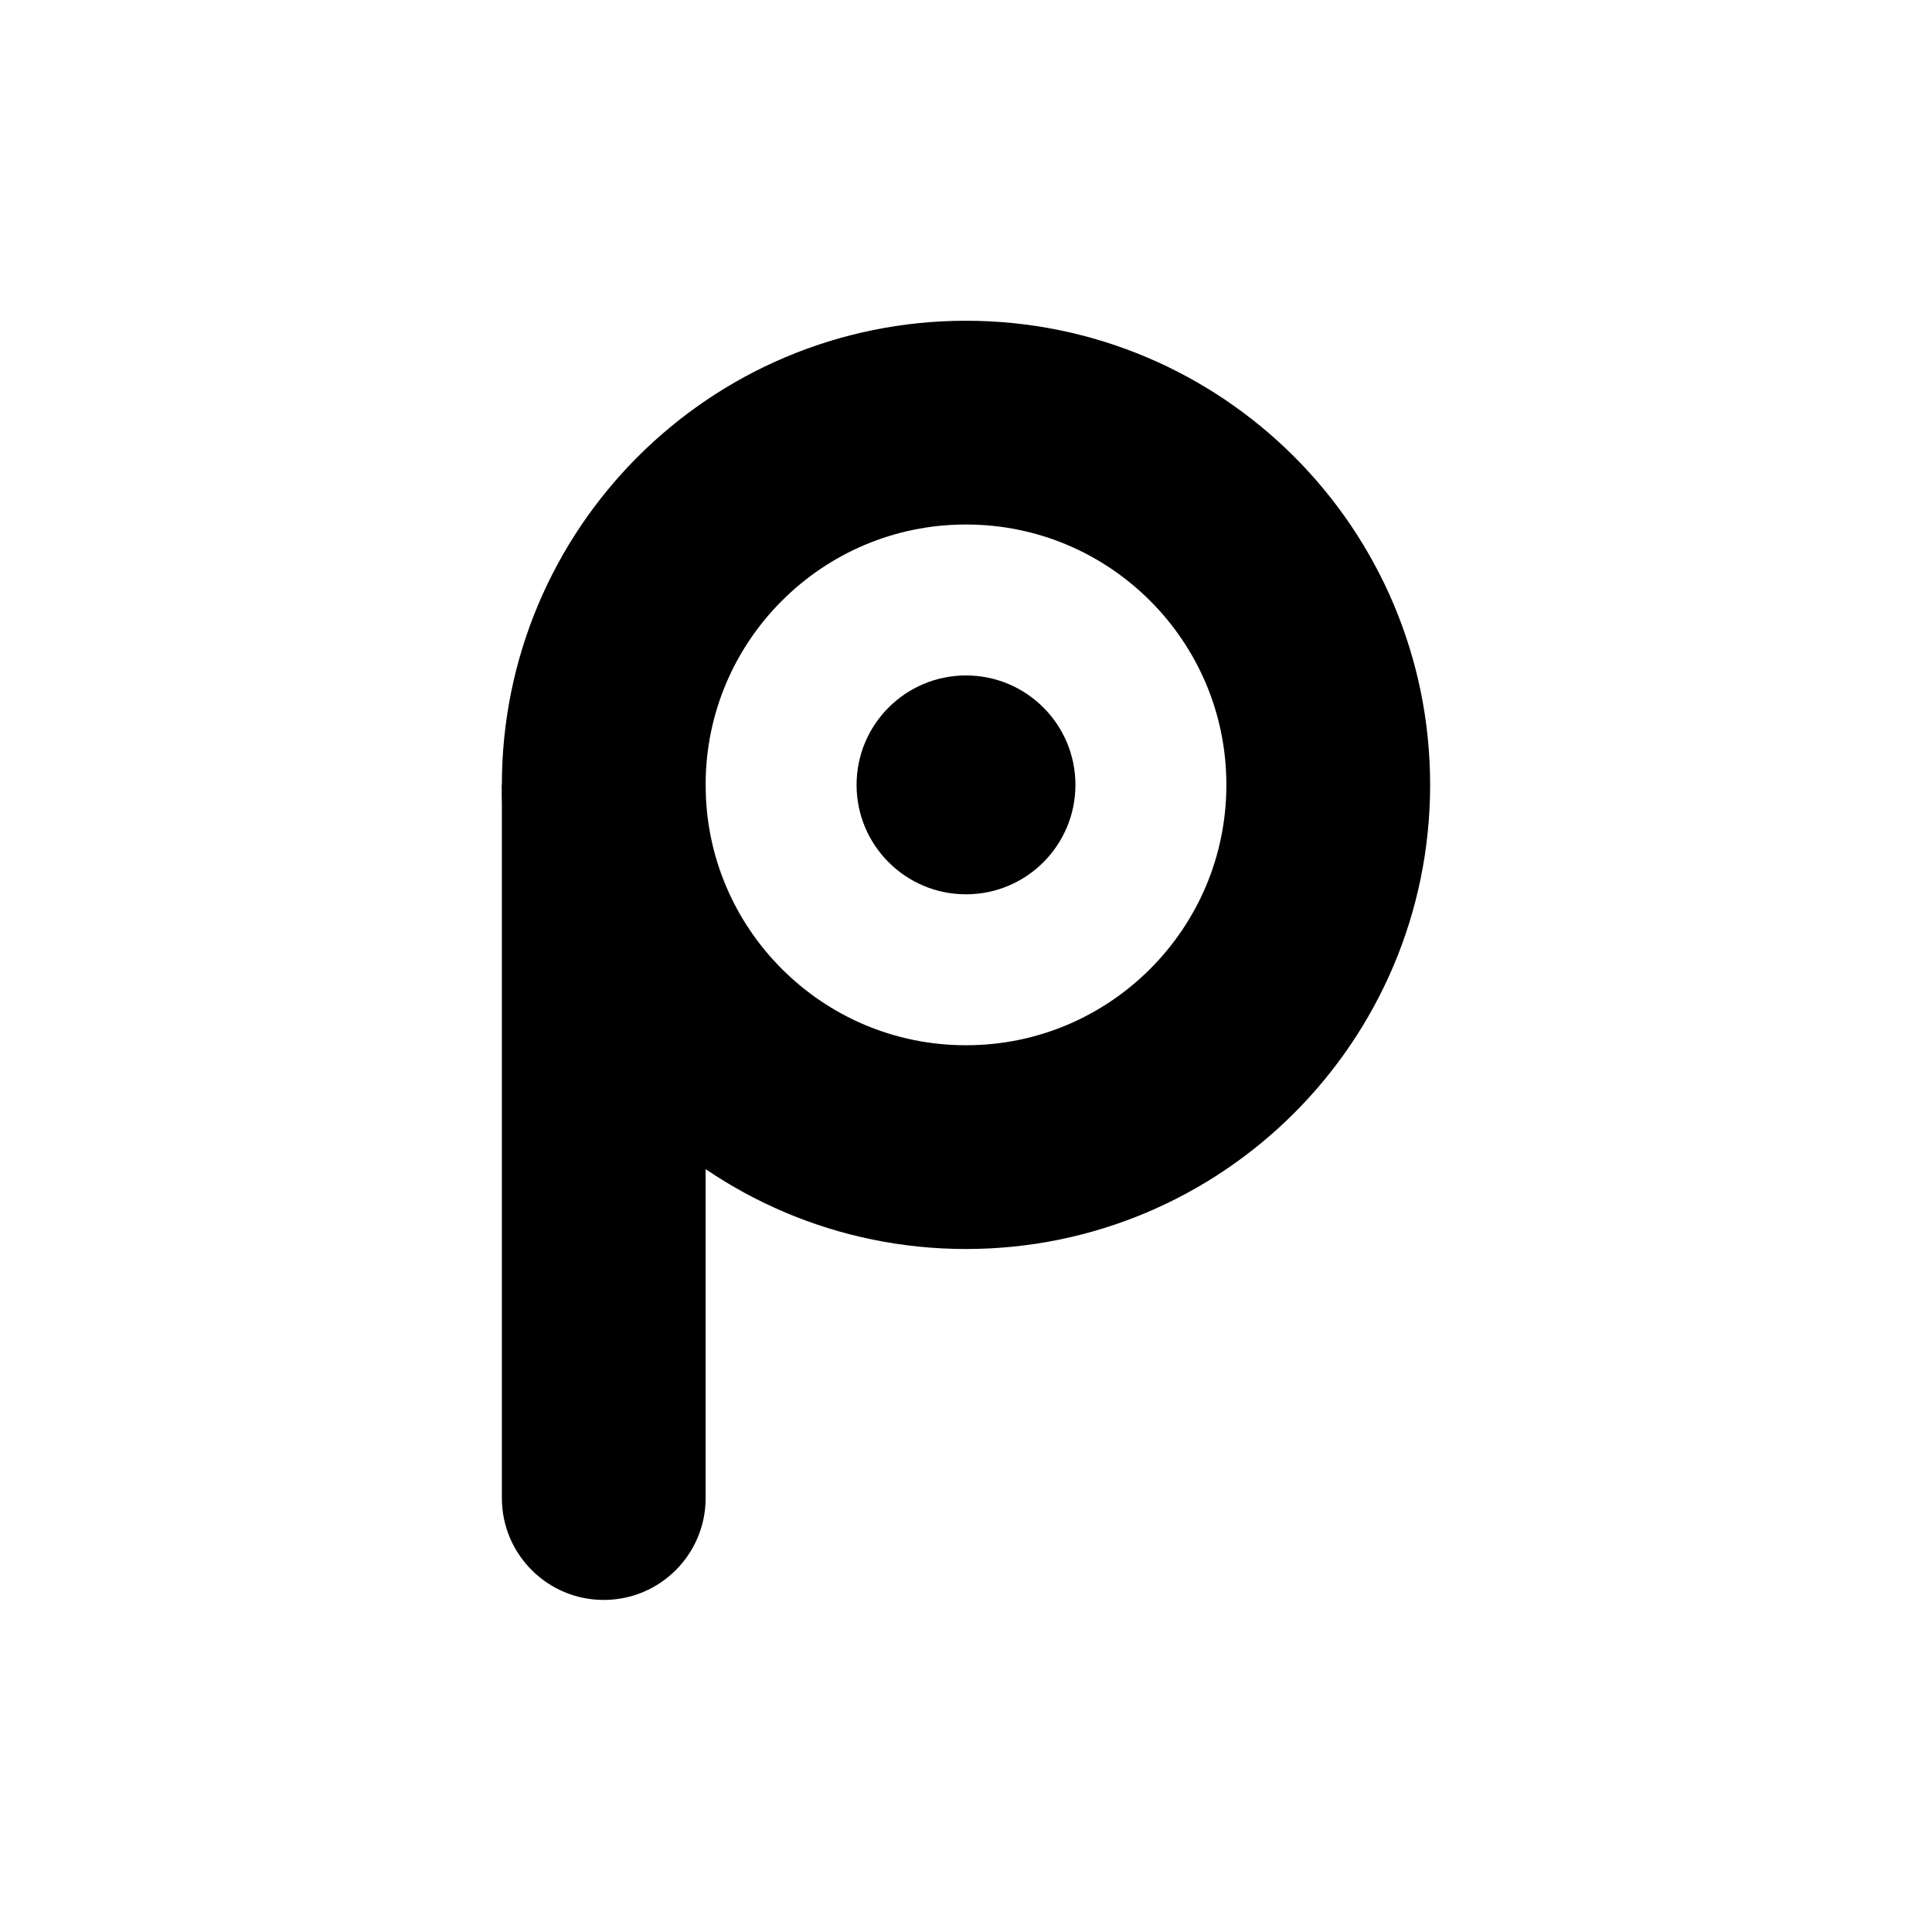
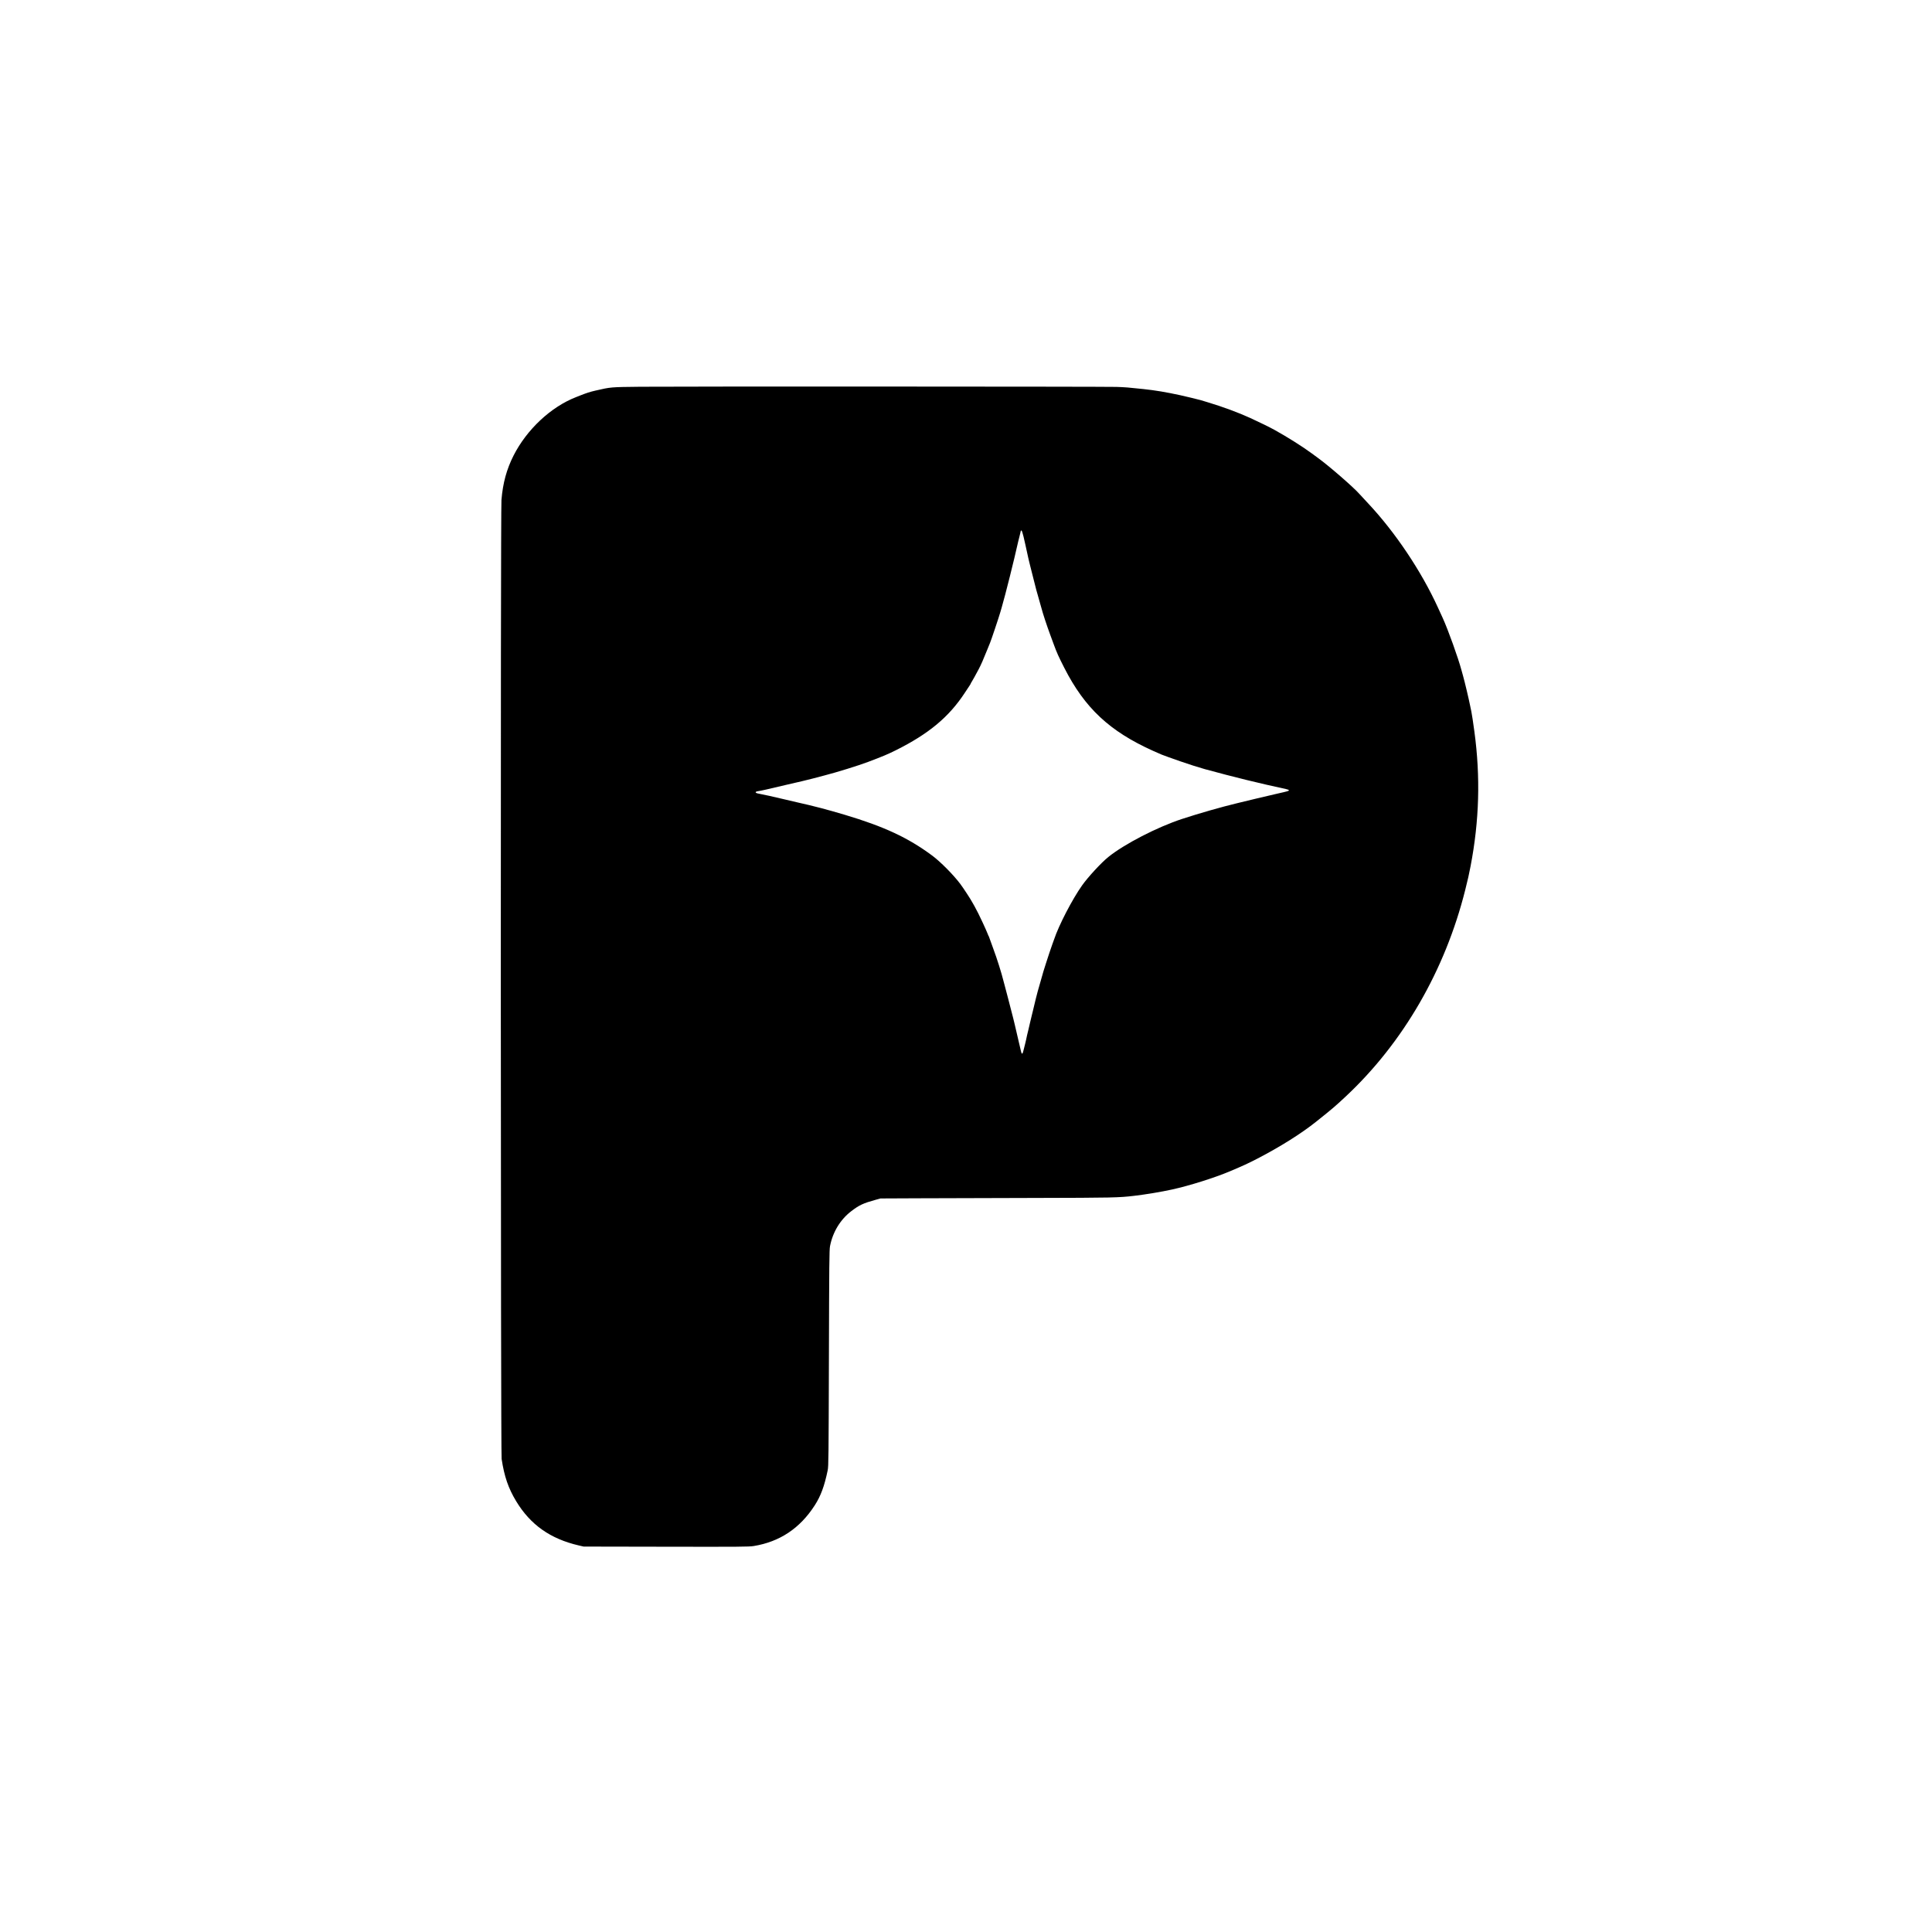
- <svg xmlns="http://www.w3.org/2000/svg" viewBox="0 0 1024 1024" fill="none">
-   <g transform="translate(-64 -40)">
-     <circle cx="576" cy="456" r="192" stroke="currentColor" stroke-width="108" />
-     <path d="M330 456 H438 V834 A54 54 0 0 1 330 834 Z" fill="currentColor" />
-     <circle cx="576" cy="456" r="58" fill="currentColor" />
-   </g>
+ <svg xmlns="http://www.w3.org/2000/svg" viewBox="0 0 1254 1254" fill="none">
+   <path fill="currentColor" fill-rule="evenodd" d="M 415.67 251.03 C 396.11 251.24, 396.52 251.21, 386.33 253.56 C 383.05 254.32, 380.63 255.09, 376.67 256.66 C 375.66 257.06, 374.38 257.56, 373.84 257.78 C 357.54 264.15, 341.93 278.76, 333.34 295.67 C 328.84 304.55, 326.38 313.56, 325.48 324.50 C 324.84 332.23, 324.95 942.71, 325.59 946.94 C 327.32 958.34, 329.93 965.94, 334.99 974.33 C 344.23 989.65, 357.20 998.82, 375.67 1003.10 L 378.83 1003.83 432.33 1003.93 C 480.42 1004.02, 486.17 1003.97, 489.17 1003.49 C 506.08 1000.74, 519.19 992.02, 528.79 977.12 C 532.74 970.99, 535.08 964.67, 537.23 954.33 C 537.78 951.69, 537.83 946.71, 538.02 881.50 C 538.19 820.10, 538.28 811.17, 538.74 808.83 C 540.53 799.60, 545.48 791.50, 552.67 786.03 C 557.76 782.16, 560.30 780.98, 568.33 778.76 L 571.50 777.88 595.83 777.77 C 609.22 777.71, 643.12 777.61, 671.17 777.55 C 722.41 777.44, 726.09 777.36, 736.05 776.18 C 743.97 775.24, 753.57 773.64, 760.83 772.05 C 771.97 769.61, 788.41 764.43, 798.33 760.24 C 806.97 756.58, 810.12 755.13, 815.95 752.12 C 830.92 744.37, 844.55 735.81, 854.33 728.00 C 864.92 719.55, 866.52 718.18, 873.44 711.72 C 910.72 676.88, 937.96 629.82, 951.02 577.67 C 952.84 570.41, 953.46 567.66, 954.48 562.33 C 960.17 532.71, 960.98 504.37, 956.98 474.83 C 956.11 468.43, 955.35 463.42, 955.01 461.83 C 954.85 461.10, 954.47 459.30, 954.17 457.83 C 953.13 452.70, 950.89 443.29, 949.66 438.83 C 949.25 437.37, 948.80 435.72, 948.65 435.17 C 946.45 426.97, 939.92 408.79, 936.46 401.20 C 935.44 398.98, 934.00 395.82, 933.24 394.17 C 922.46 370.61, 905.58 345.44, 888.00 326.71 C 885.52 324.08, 883.00 321.34, 882.38 320.64 C 878.75 316.46, 862.68 302.48, 855.67 297.40 C 854.84 296.80, 852.89 295.37, 851.33 294.22 C 845.46 289.88, 835.68 283.71, 827.17 278.99 C 824.07 277.28, 817.99 274.29, 811.50 271.31 C 803.76 267.76, 793.55 263.99, 783.67 261.03 C 781.74 260.46, 779.72 259.85, 779.17 259.68 C 777.88 259.30, 769.20 257.20, 766.17 256.54 C 756.69 254.49, 750.08 253.38, 742.17 252.53 C 732.87 251.52, 730.07 251.30, 724.67 251.13 C 716.72 250.89, 436.86 250.80, 415.67 251.03 M 662.56 344.58 C 662.49 344.72, 662.32 345.43, 662.20 346.17 C 662.07 346.90, 661.84 347.88, 661.68 348.33 C 661.53 348.79, 661.16 350.22, 660.88 351.50 C 658.21 363.54, 652.56 386.10, 650.18 394.25 C 649.90 395.21, 649.46 396.71, 649.21 397.58 C 648.30 400.76, 643.30 415.65, 642.64 417.17 C 642.48 417.53, 641.69 419.48, 640.88 421.50 C 638.42 427.67, 636.65 431.72, 635.25 434.33 C 632.61 439.26, 631.54 441.19, 630.78 442.41 C 630.35 443.09, 630.00 443.74, 630.00 443.84 C 630.00 443.94, 629.72 444.43, 629.37 444.93 C 629.02 445.43, 627.61 447.56, 626.23 449.67 C 615.95 465.39, 602.77 476.35, 581.33 487.03 C 576.14 489.61, 573.04 490.91, 563.33 494.58 C 557.08 496.94, 543.05 501.29, 535.17 503.31 C 532.97 503.87, 529.52 504.78, 527.50 505.33 C 525.48 505.88, 522.41 506.64, 520.67 507.02 C 518.93 507.40, 514.05 508.53, 509.83 509.53 C 497.53 512.45, 493.93 513.26, 492.26 513.49 C 489.76 513.83, 489.89 514.70, 492.50 515.14 C 494.79 515.52, 502.79 517.30, 509.83 518.99 C 512.77 519.70, 516.29 520.52, 517.67 520.83 C 527.92 523.10, 536.99 525.48, 548.33 528.86 C 573.84 536.48, 589.35 543.70, 604.95 555.25 C 610.41 559.29, 618.95 567.91, 623.36 573.83 C 625.41 576.59, 629.89 583.42, 630.99 585.50 C 631.19 585.87, 631.87 587.07, 632.51 588.17 C 633.64 590.12, 636.25 595.33, 637.60 598.33 C 637.97 599.16, 638.87 601.11, 639.59 602.67 C 640.31 604.23, 641.02 605.88, 641.16 606.33 C 641.30 606.79, 641.52 607.32, 641.66 607.50 C 641.79 607.68, 641.99 608.13, 642.09 608.50 C 642.19 608.87, 642.60 609.99, 642.99 611.00 C 643.38 612.01, 644.06 613.88, 644.50 615.17 C 645.86 619.11, 646.34 620.47, 646.63 621.17 C 646.95 621.92, 649.86 631.13, 650.10 632.17 C 650.19 632.53, 650.59 634.03, 651.00 635.50 C 651.41 636.97, 651.93 638.92, 652.16 639.83 C 652.40 640.75, 653.29 644.12, 654.14 647.33 C 654.99 650.54, 656.06 654.67, 656.51 656.50 C 656.97 658.33, 657.49 660.36, 657.67 661.00 C 657.85 661.64, 658.30 663.52, 658.68 665.17 C 659.55 669.04, 660.06 671.23, 661.28 676.33 C 661.83 678.62, 662.46 681.29, 662.67 682.25 C 663.23 684.72, 663.74 684.43, 664.45 681.25 C 664.79 679.74, 665.21 678.05, 665.39 677.50 C 665.57 676.95, 665.83 675.82, 665.98 675.00 C 666.13 674.18, 666.43 672.75, 666.66 671.83 C 666.88 670.92, 667.27 669.34, 667.51 668.33 C 667.76 667.32, 668.22 665.38, 668.52 664.00 C 668.83 662.62, 669.28 660.75, 669.51 659.83 C 669.75 658.92, 670.17 657.19, 670.45 656.00 C 671.58 651.14, 673.08 645.07, 673.54 643.50 C 674.22 641.17, 674.90 638.81, 675.49 636.67 C 676.82 631.84, 677.71 628.88, 678.77 625.67 C 679.41 623.74, 680.46 620.52, 681.11 618.50 C 681.76 616.48, 682.61 614.01, 683.00 613.00 C 683.39 611.99, 683.91 610.57, 684.15 609.83 C 687.20 600.61, 695.97 583.68, 702.36 574.67 C 706.19 569.26, 714.78 559.96, 719.33 556.29 C 729.79 547.84, 751.09 536.85, 767.33 531.52 C 778.27 527.93, 792.98 523.73, 802.83 521.37 C 805.22 520.80, 810.84 519.44, 815.33 518.35 C 819.82 517.27, 825.90 515.84, 828.83 515.18 C 836.02 513.57, 836.73 513.36, 836.58 512.91 C 836.51 512.69, 835.64 512.34, 834.64 512.13 C 817.57 508.47, 800.91 504.38, 782.00 499.22 C 778.44 498.24, 770.40 495.68, 766.14 494.16 C 763.77 493.31, 760.18 492.04, 758.16 491.34 C 754.62 490.11, 753.78 489.76, 748.33 487.31 C 720.18 474.62, 704.12 459.60, 690.81 433.50 C 687.08 426.18, 685.91 423.58, 683.99 418.33 C 683.28 416.41, 682.24 413.56, 681.66 412.00 C 679.34 405.71, 676.98 398.54, 675.91 394.50 C 675.81 394.13, 675.34 392.48, 674.87 390.83 C 674.39 389.18, 673.76 386.93, 673.46 385.83 C 673.17 384.73, 672.80 383.46, 672.65 383.00 C 672.49 382.54, 671.60 379.02, 670.66 375.17 C 669.71 371.32, 668.75 367.49, 668.51 366.67 C 668.27 365.84, 667.82 363.97, 667.50 362.50 C 667.19 361.03, 666.73 358.93, 666.48 357.83 C 666.24 356.73, 665.79 354.71, 665.49 353.33 C 663.71 345.22, 663.15 343.55, 662.56 344.58" />
</svg>
